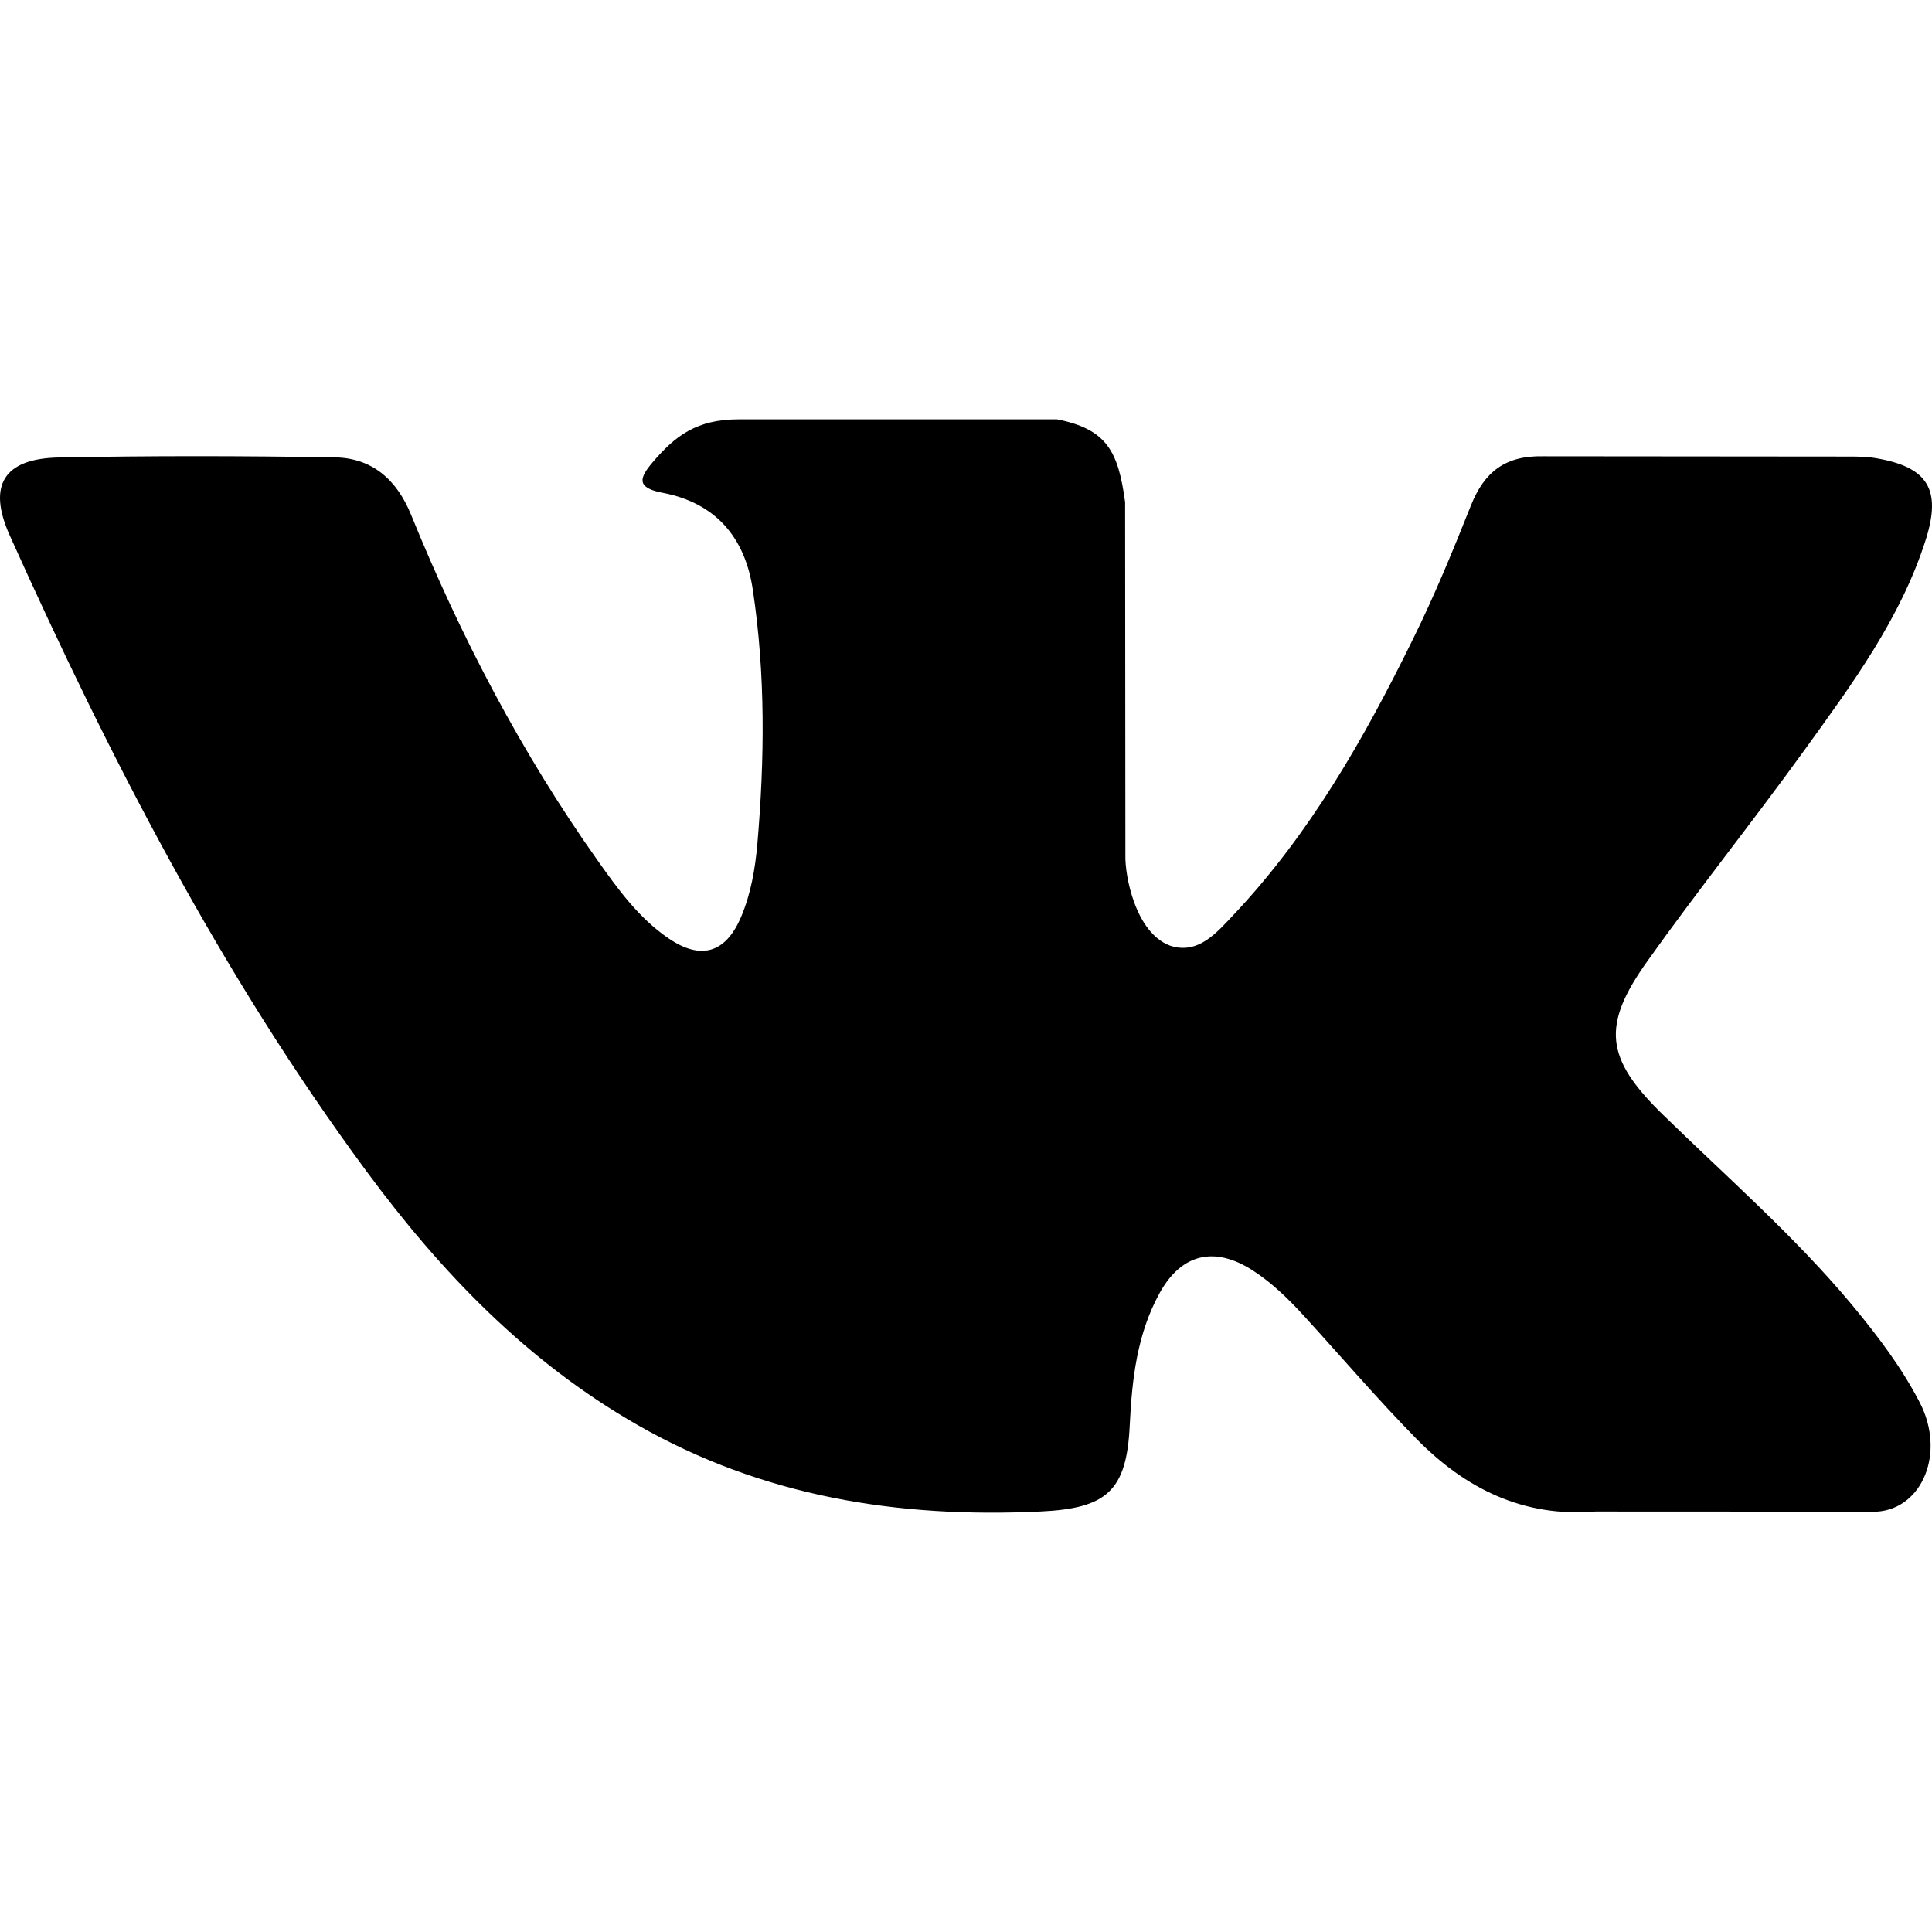
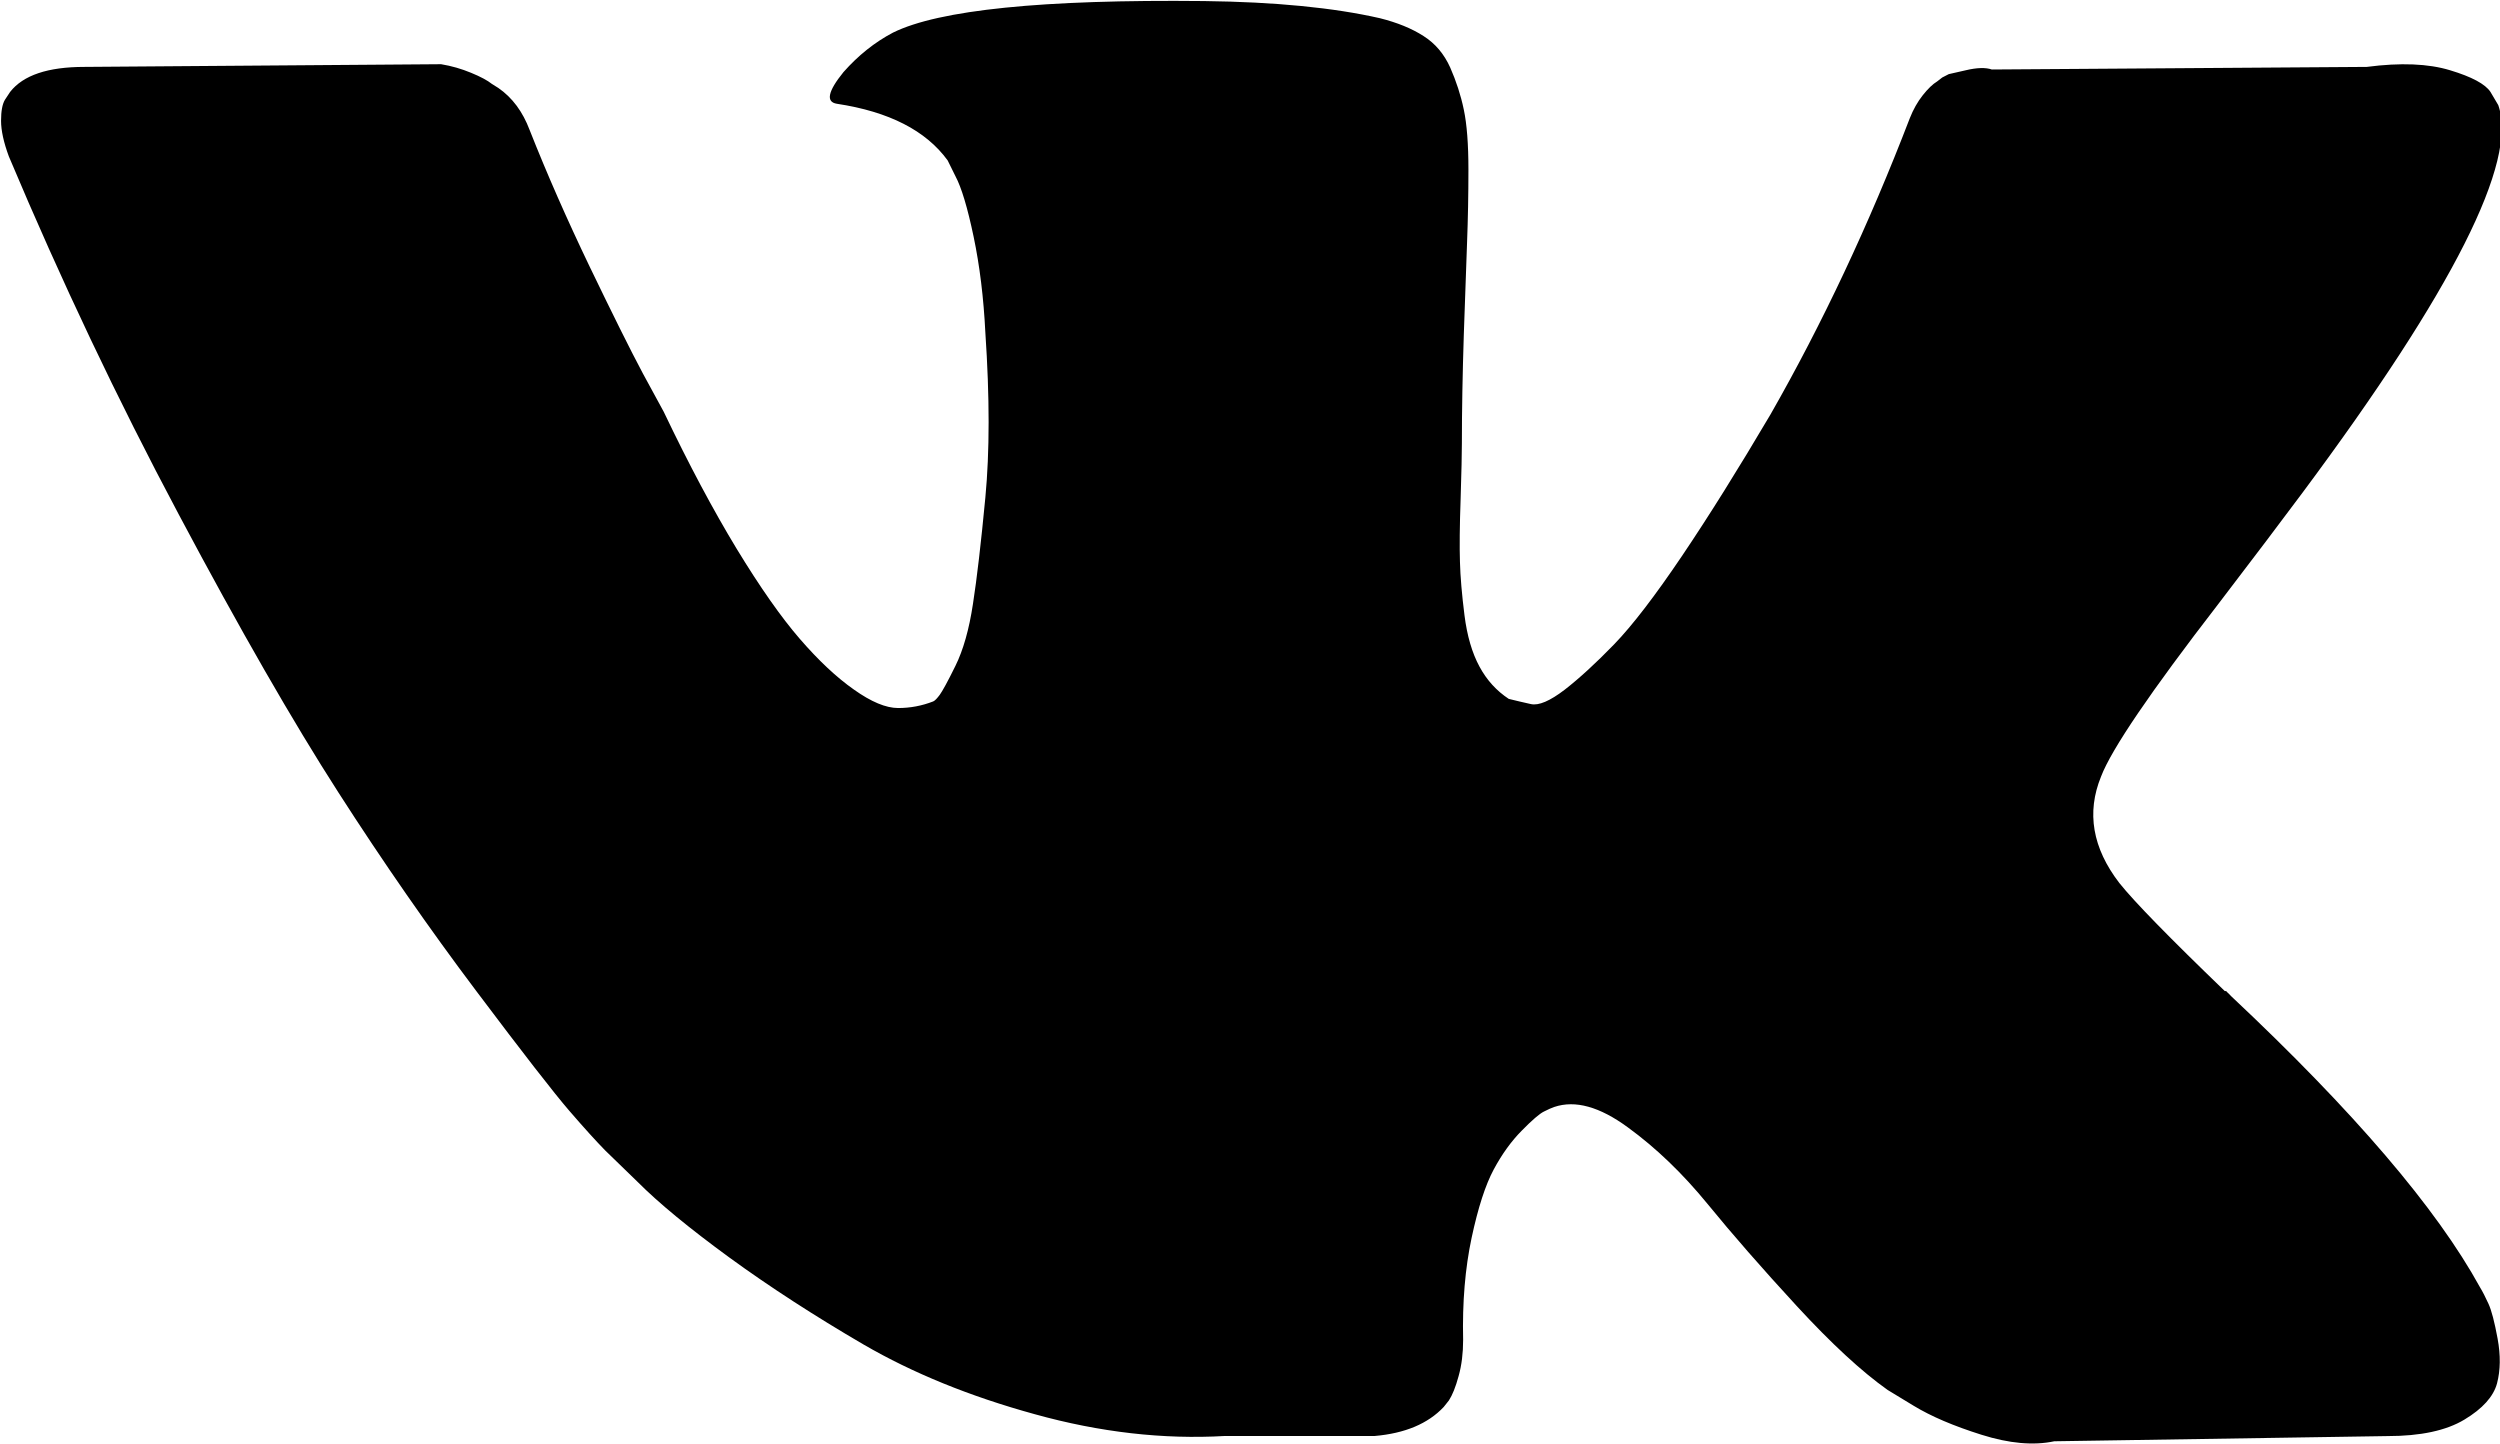
- <svg xmlns="http://www.w3.org/2000/svg" version="1.1" id="Layer_1" x="0px" y="0px" viewBox="0 0 512 512" xml:space="preserve">
-   <path d="M440.649,295.361c16.984,16.582,34.909,32.182,50.142,50.436  c6.729,8.112,13.099,16.482,17.973,25.896c6.906,13.382,0.651,28.108-11.348,28.907l-74.59-0.034  c-19.238,1.596-34.585-6.148-47.489-19.302c-10.327-10.519-19.891-21.714-29.821-32.588c-4.071-4.444-8.332-8.626-13.422-11.932  c-10.182-6.609-19.021-4.586-24.84,6.034c-5.926,10.802-7.271,22.762-7.853,34.8c-0.799,17.564-6.108,22.182-23.751,22.986  c-37.705,1.778-73.489-3.926-106.732-22.947c-29.308-16.768-52.034-40.441-71.816-67.24  C58.589,258.194,29.094,200.852,2.586,141.904c-5.967-13.281-1.603-20.41,13.051-20.663c24.333-0.473,48.663-0.439,73.025-0.034  c9.89,0.145,16.437,5.817,20.256,15.16c13.165,32.371,29.274,63.169,49.494,91.716c5.385,7.6,10.876,15.201,18.694,20.55  c8.65,5.923,15.236,3.96,19.305-5.676c2.582-6.11,3.713-12.691,4.295-19.234c1.928-22.513,2.182-44.988-1.199-67.422  c-2.076-14.001-9.962-23.065-23.933-25.714c-7.129-1.351-6.068-4.004-2.616-8.073c5.995-7.018,11.634-11.387,22.875-11.387h84.298  c13.271,2.619,16.218,8.581,18.035,21.934l0.072,93.637c-0.145,5.169,2.582,20.51,11.893,23.931  c7.452,2.436,12.364-3.526,16.836-8.251c20.183-21.421,34.588-46.737,47.457-72.951c5.711-11.527,10.622-23.497,15.381-35.458  c3.526-8.875,9.059-13.242,19.056-13.049l81.132,0.072c2.406,0,4.84,0.035,7.17,0.434c13.671,2.33,17.418,8.211,13.195,21.561  c-6.653,20.945-19.598,38.4-32.255,55.935c-13.53,18.721-28.001,36.802-41.418,55.634  C424.357,271.756,425.336,280.424,440.649,295.361L440.649,295.361z" />
-   <g>
- </g>
-   <g>
- </g>
-   <g>
- </g>
-   <g>
- </g>
-   <g>
- </g>
-   <g>
- </g>
-   <g>
- </g>
-   <g>
- </g>
-   <g>
- </g>
-   <g>
- </g>
-   <g>
- </g>
-   <g>
- </g>
-   <g>
- </g>
-   <g>
- </g>
-   <g>
- </g>
+ <svg xmlns="http://www.w3.org/2000/svg" preserveAspectRatio="xMidYMid" width="25.97" height="15" viewBox="0 0 25.97 15">
+   <defs>
+     
+   </defs>
+   <path d="M25.850,13.543 C25.819,13.475 25.790,13.418 25.762,13.372 C25.312,12.552 24.450,11.544 23.179,10.350 L23.152,10.322 L23.138,10.309 L23.125,10.295 L23.111,10.295 C22.534,9.739 22.169,9.365 22.016,9.173 C21.736,8.809 21.673,8.440 21.826,8.066 C21.934,7.783 22.340,7.186 23.044,6.274 C23.413,5.791 23.706,5.404 23.923,5.112 C25.483,3.015 26.159,1.675 25.952,1.092 L25.871,0.955 C25.817,0.873 25.677,0.798 25.452,0.730 C25.226,0.661 24.938,0.649 24.586,0.695 L20.691,0.722 C20.628,0.700 20.537,0.702 20.420,0.730 C20.303,0.757 20.244,0.770 20.244,0.770 L20.176,0.805 L20.123,0.846 C20.078,0.873 20.028,0.921 19.974,0.989 C19.920,1.057 19.875,1.137 19.839,1.228 C19.415,2.332 18.933,3.358 18.392,4.305 C18.058,4.871 17.752,5.361 17.472,5.776 C17.192,6.191 16.958,6.496 16.769,6.692 C16.579,6.888 16.408,7.045 16.255,7.164 C16.101,7.282 15.984,7.332 15.903,7.314 C15.822,7.296 15.745,7.278 15.673,7.260 C15.547,7.177 15.445,7.066 15.369,6.925 C15.292,6.783 15.240,6.605 15.213,6.391 C15.186,6.176 15.170,5.992 15.166,5.837 C15.161,5.682 15.163,5.463 15.173,5.181 C15.182,4.898 15.186,4.706 15.186,4.606 C15.186,4.260 15.193,3.884 15.206,3.478 C15.220,3.072 15.231,2.750 15.240,2.514 C15.249,2.277 15.254,2.026 15.254,1.762 C15.254,1.498 15.238,1.290 15.206,1.139 C15.175,0.989 15.127,0.843 15.065,0.702 C15.001,0.560 14.909,0.451 14.787,0.374 C14.666,0.296 14.514,0.234 14.334,0.189 C13.856,0.080 13.248,0.020 12.508,0.011 C10.831,-0.007 9.753,0.103 9.276,0.339 C9.086,0.439 8.915,0.576 8.762,0.749 C8.599,0.950 8.577,1.060 8.694,1.078 C9.235,1.160 9.618,1.356 9.844,1.666 L9.925,1.830 C9.988,1.948 10.051,2.158 10.114,2.459 C10.177,2.760 10.218,3.093 10.236,3.457 C10.281,4.123 10.281,4.693 10.236,5.167 C10.191,5.641 10.148,6.010 10.107,6.274 C10.067,6.539 10.006,6.753 9.925,6.917 C9.844,7.082 9.789,7.181 9.762,7.218 C9.735,7.254 9.713,7.278 9.695,7.286 C9.578,7.332 9.456,7.355 9.330,7.355 C9.203,7.355 9.050,7.291 8.870,7.163 C8.689,7.036 8.502,6.860 8.308,6.636 C8.115,6.413 7.896,6.101 7.652,5.700 C7.409,5.299 7.156,4.825 6.895,4.278 L6.679,3.881 C6.543,3.626 6.359,3.254 6.124,2.767 C5.890,2.279 5.682,1.807 5.502,1.351 C5.430,1.160 5.322,1.014 5.177,0.914 L5.110,0.872 C5.065,0.836 4.993,0.797 4.893,0.756 C4.794,0.715 4.691,0.685 4.582,0.667 L0.876,0.695 C0.498,0.695 0.241,0.781 0.105,0.955 L0.051,1.037 C0.024,1.082 0.011,1.155 0.011,1.255 C0.011,1.355 0.038,1.479 0.092,1.625 C0.633,2.910 1.221,4.150 1.857,5.344 C2.492,6.539 3.045,7.500 3.514,8.230 C3.982,8.959 4.460,9.647 4.947,10.294 C5.434,10.942 5.757,11.357 5.914,11.539 C6.072,11.722 6.196,11.858 6.286,11.950 L6.624,12.278 C6.841,12.496 7.159,12.758 7.578,13.064 C7.997,13.369 8.462,13.670 8.971,13.967 C9.481,14.263 10.073,14.505 10.750,14.691 C11.426,14.879 12.084,14.954 12.724,14.917 L14.280,14.917 C14.595,14.890 14.834,14.789 14.997,14.616 L15.051,14.548 C15.087,14.493 15.121,14.409 15.152,14.295 C15.184,14.181 15.199,14.056 15.199,13.919 C15.190,13.527 15.220,13.174 15.287,12.859 C15.354,12.545 15.431,12.308 15.517,12.148 C15.603,11.988 15.700,11.854 15.808,11.745 C15.916,11.635 15.993,11.569 16.038,11.547 C16.083,11.524 16.119,11.508 16.146,11.499 C16.363,11.426 16.617,11.496 16.910,11.711 C17.204,11.925 17.478,12.189 17.736,12.504 C17.993,12.819 18.301,13.172 18.662,13.564 C19.023,13.956 19.338,14.247 19.609,14.439 L19.879,14.603 C20.060,14.713 20.294,14.813 20.583,14.904 C20.871,14.995 21.123,15.018 21.340,14.972 L24.802,14.918 C25.145,14.918 25.411,14.861 25.600,14.747 C25.790,14.633 25.902,14.507 25.939,14.371 C25.975,14.234 25.977,14.079 25.945,13.905 C25.913,13.732 25.882,13.612 25.850,13.543 Z" class="cls-1" />
</svg>
